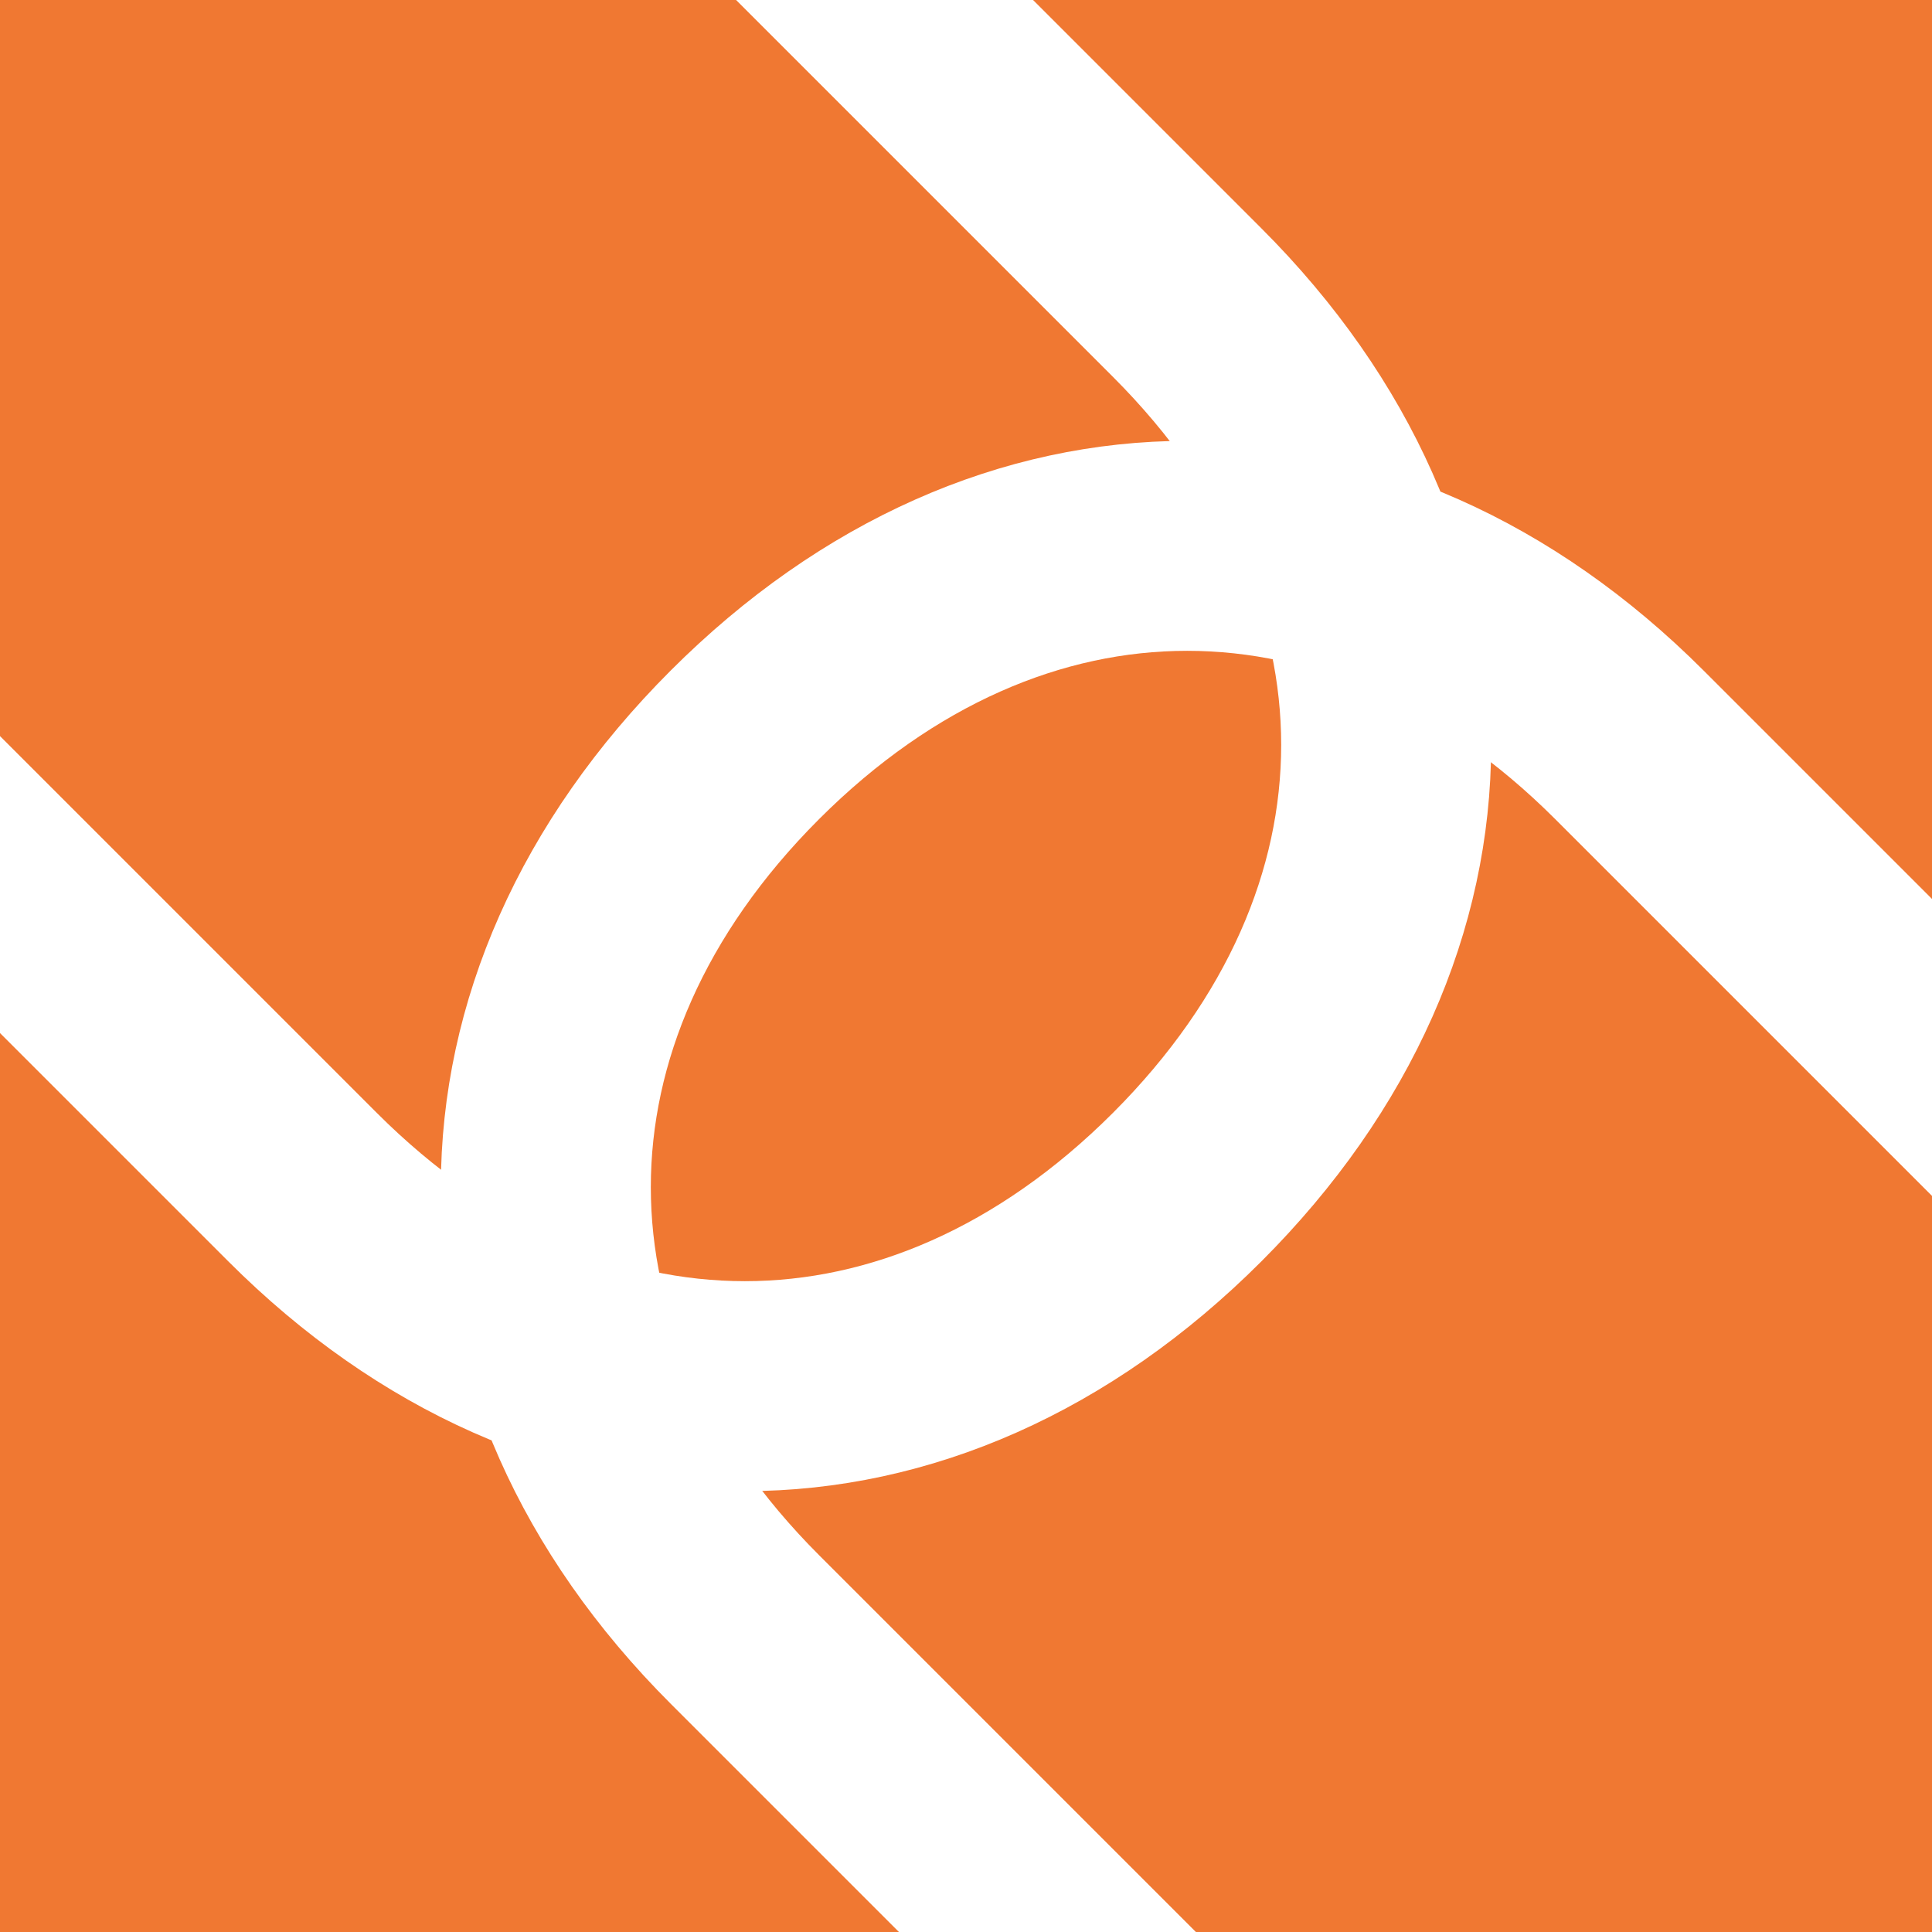
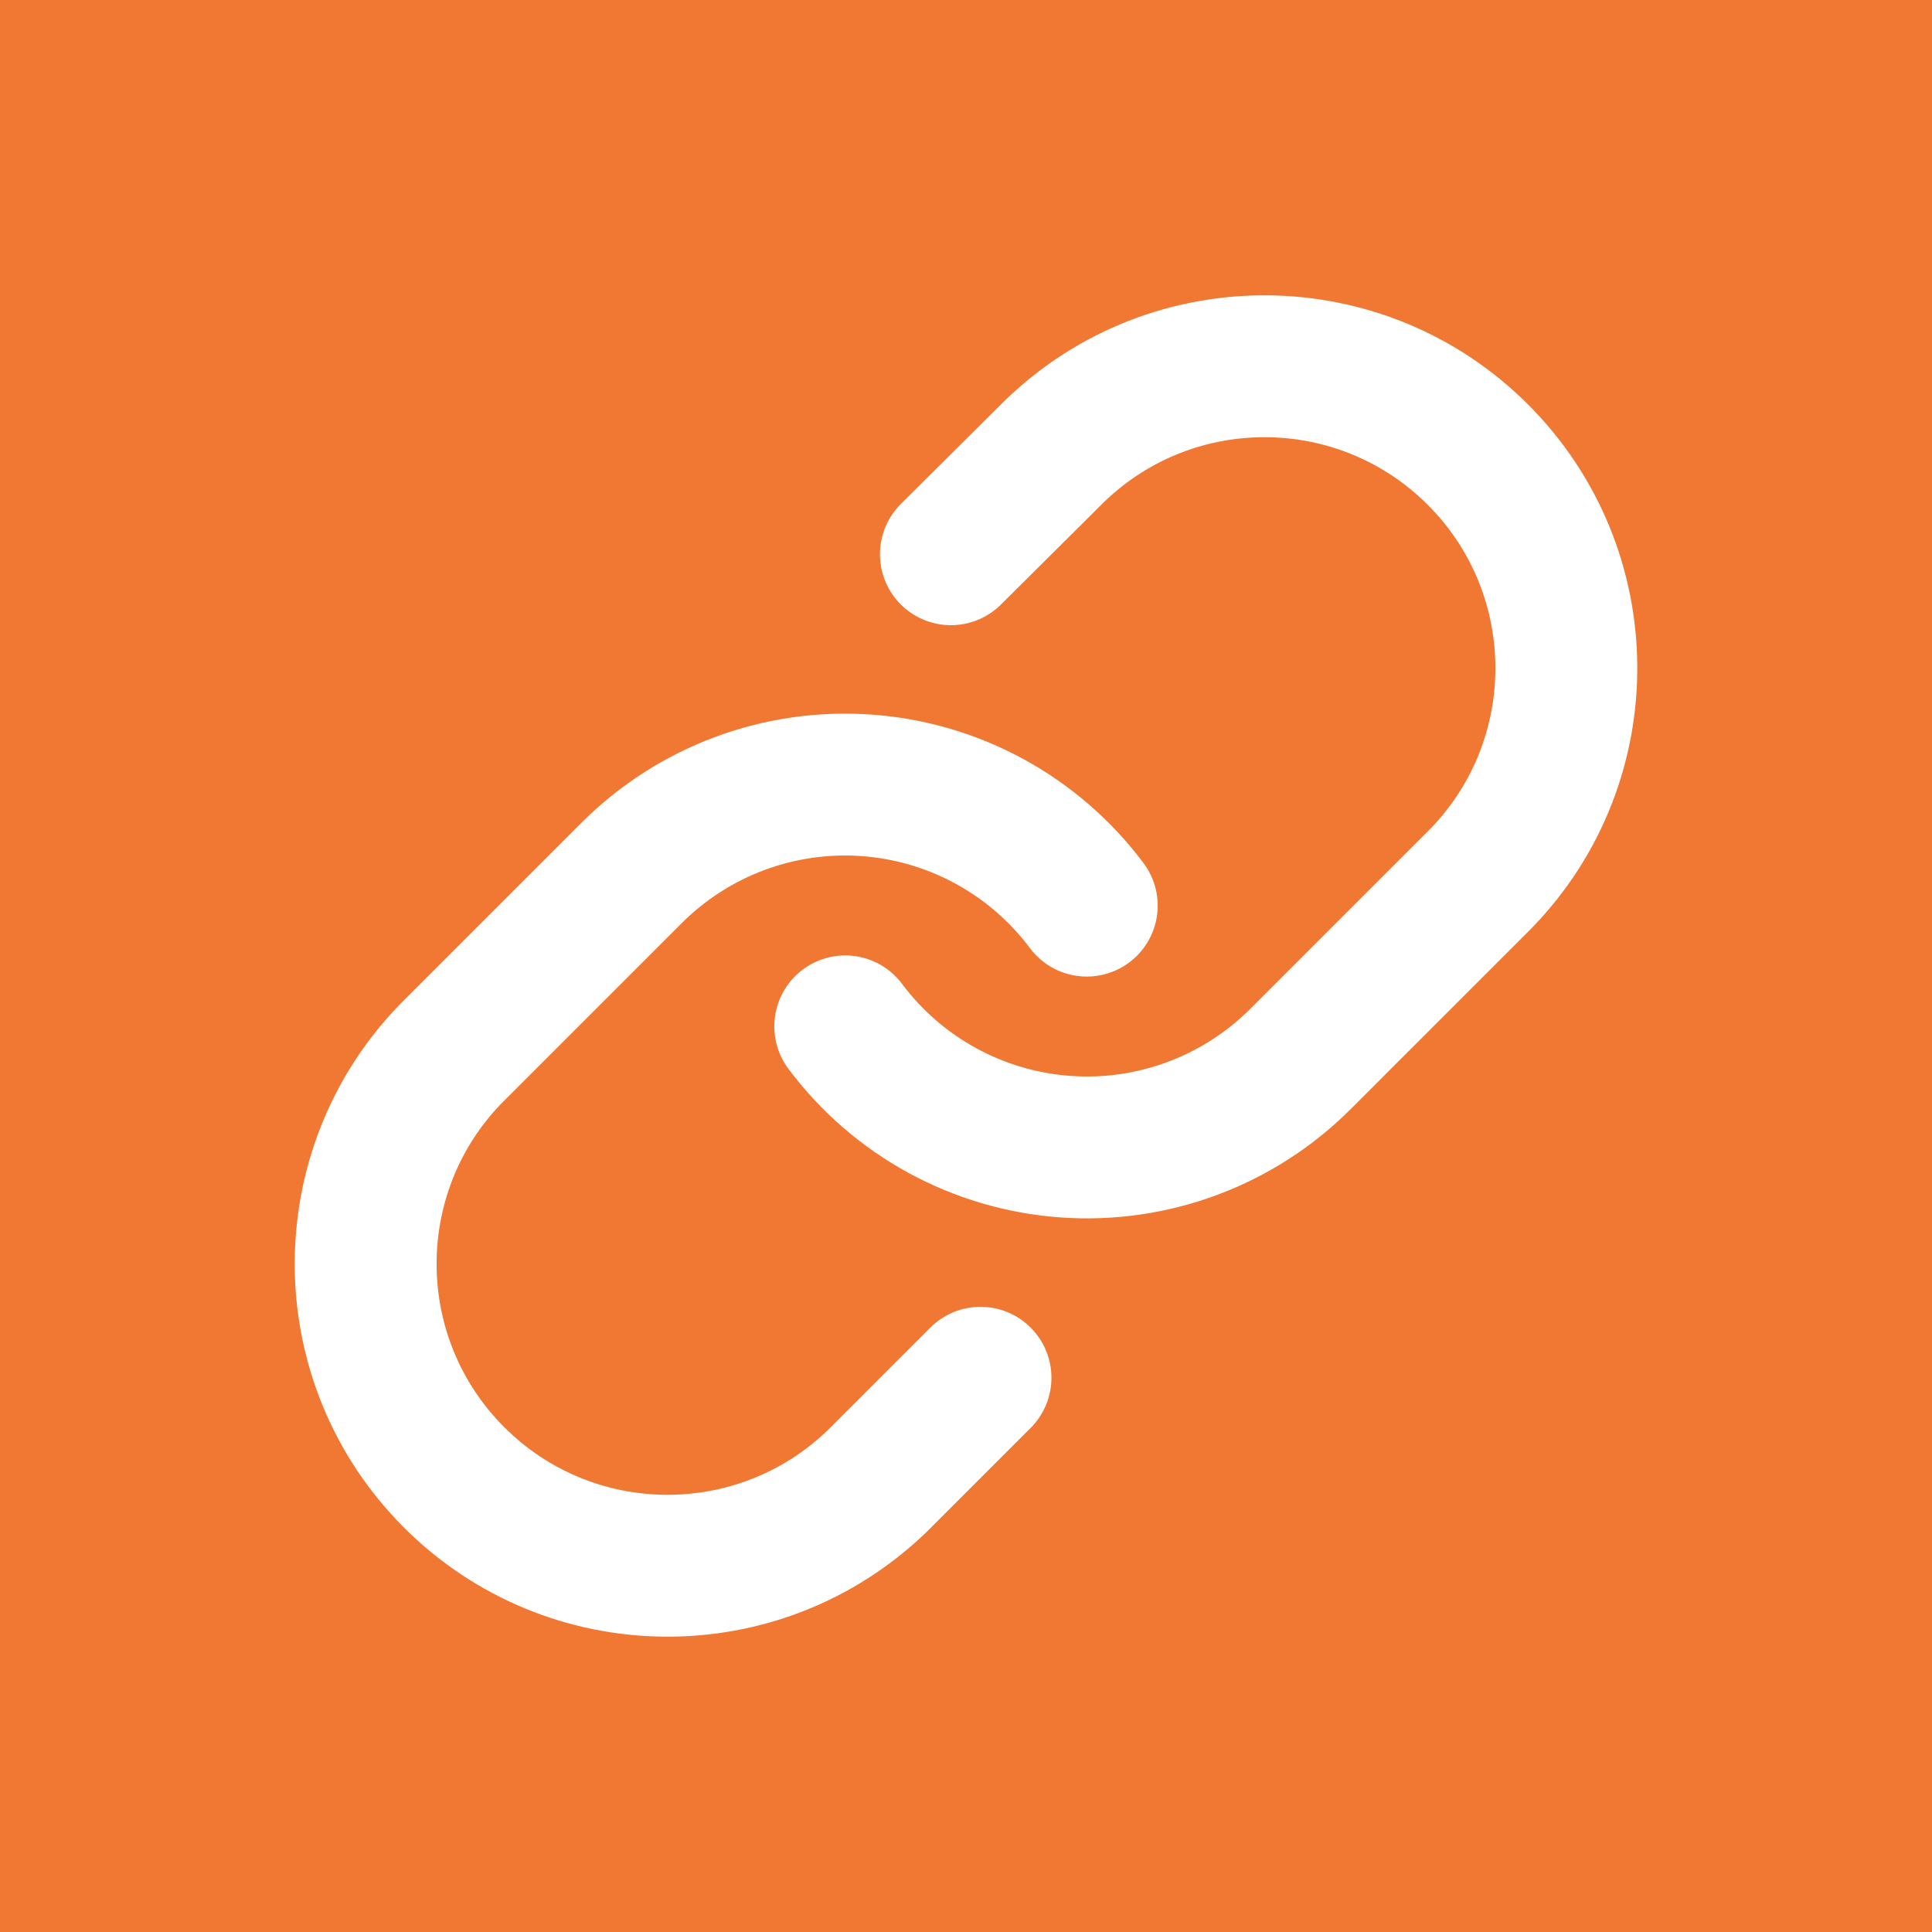
<svg xmlns="http://www.w3.org/2000/svg" viewBox="0 0 64 64">
  <rect width="64" height="64" fill="#F07832" />
-   <g transform="translate(32 32) scale(1.48) rotate(-45) translate(-32 -32)" fill="none" stroke="#FFFFFF" stroke-width="4.7" stroke-linecap="round" stroke-linejoin="round">
-     <path d="M18 10v15c0 8.4 5.6 14 14 14s14-5.6 14-14V10" />
-     <path d="M18 54V39c0-8.4 5.6-14 14-14s14 5.6 14 14v15" />
+   <g transform="translate(8 8) scale(2)" fill="none" stroke="#fff" stroke-width="2.35" stroke-linecap="round" stroke-linejoin="round">
+     <path d="M10 13a5 5 0 0 0 7.54.54l3-3a5 5 0 0 0-7.07-7.07l-1.72 1.71" />
+     <path d="M14 11a5 5 0 0 0-7.54-.54l-3 3a5 5 0 0 0 7.07 7.07l1.71-1.71" />
  </g>
</svg>
